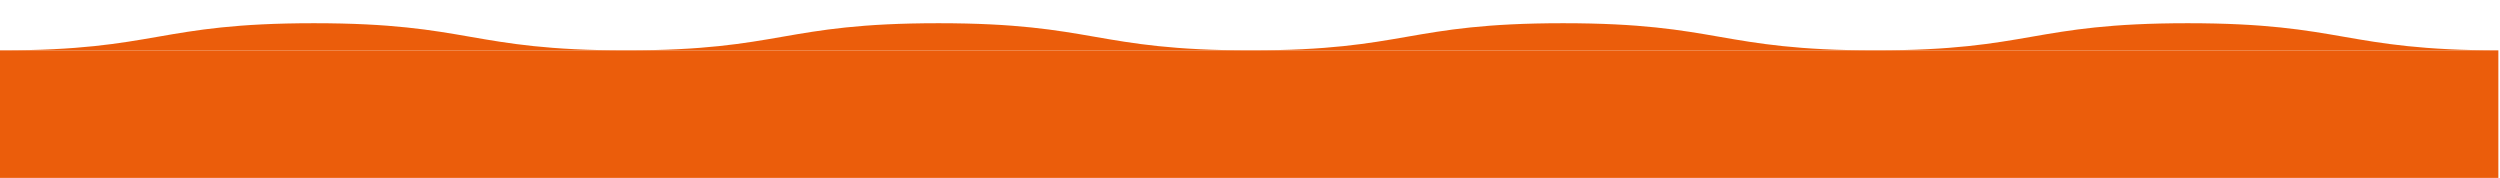
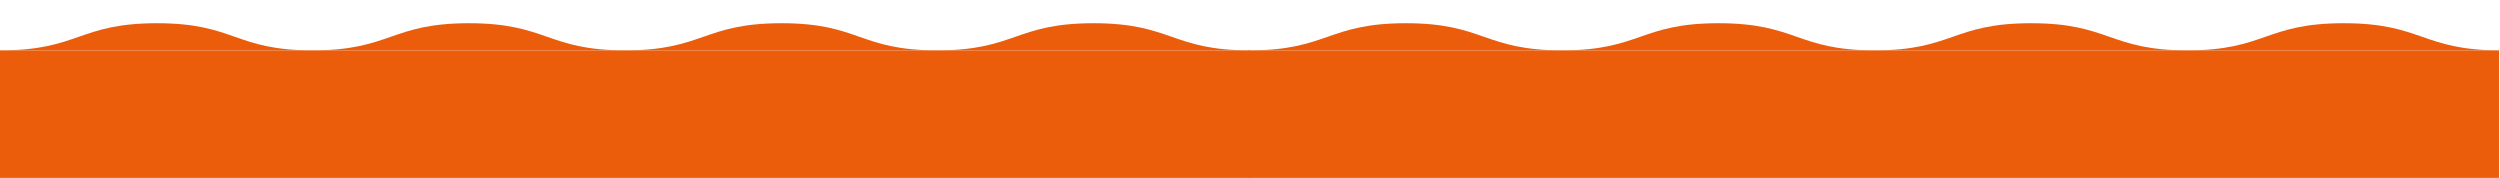
<svg xmlns="http://www.w3.org/2000/svg" version="1.1" id="Ebene_2_00000023994356195402159460000012843433409337631111_" x="0px" y="0px" viewBox="0 0 764.5 54.4" style="enable-background:new 0 0 764.5 54.4;" xml:space="preserve">
  <style type="text/css">
	.st0{fill:#EB5D0B;}
</style>
  <g id="Ebene_1-2">
    <g>
-       <path class="st0" d="M764.5,15.4c-47.7,0-47.7-8.3-95.5-8.3s-47.8,8.3-95.5,8.3S525.8,7.1,478,7.1s-47.8,8.3-95.5,8.3    S334.8,7.1,287,7.1s-47.8,8.3-95.5,8.3S143.8,7.1,96,7.1s-47.8,8.3-95.5,8.3" />
-       <rect y="15.4" class="st0" width="764" height="39" />
+       <path class="st0" d="M382.2,15.4c-23.9,0-23.9-8.3-47.8-8.3s-23.9,8.3-47.8,8.3S262.9,7.1,239,7.1s-23.9,8.3-47.8,8.3    s-23.9-8.3-47.8-8.3s-23.9,8.3-47.8,8.3S71.9,7.1,48,7.1s-23.9,8.3-47.8,8.3" />
+       <rect y="15.4" class="st0" width="382" height="39" />
+     </g>
+   </g>
+   <g id="Ebene_1-2_00000079465691776468766950000014953309818496682923_">
+     <g>
+       <path class="st0" d="M764.5,15.4c-23.8,0-23.8-8.3-47.8-8.3s-23.9,8.3-47.8,8.3s-23.8-8.3-47.8-8.3s-23.9,8.3-47.8,8.3    s-23.8-8.3-47.8-8.3c-23.9,0-23.9,8.3-47.8,8.3s-23.9-8.3-47.8-8.3s-23.9,8.3-47.8,8.3" />
+       <rect x="381.7" y="15.4" class="st0" width="382.5" height="39" />
    </g>
  </g>
</svg>
